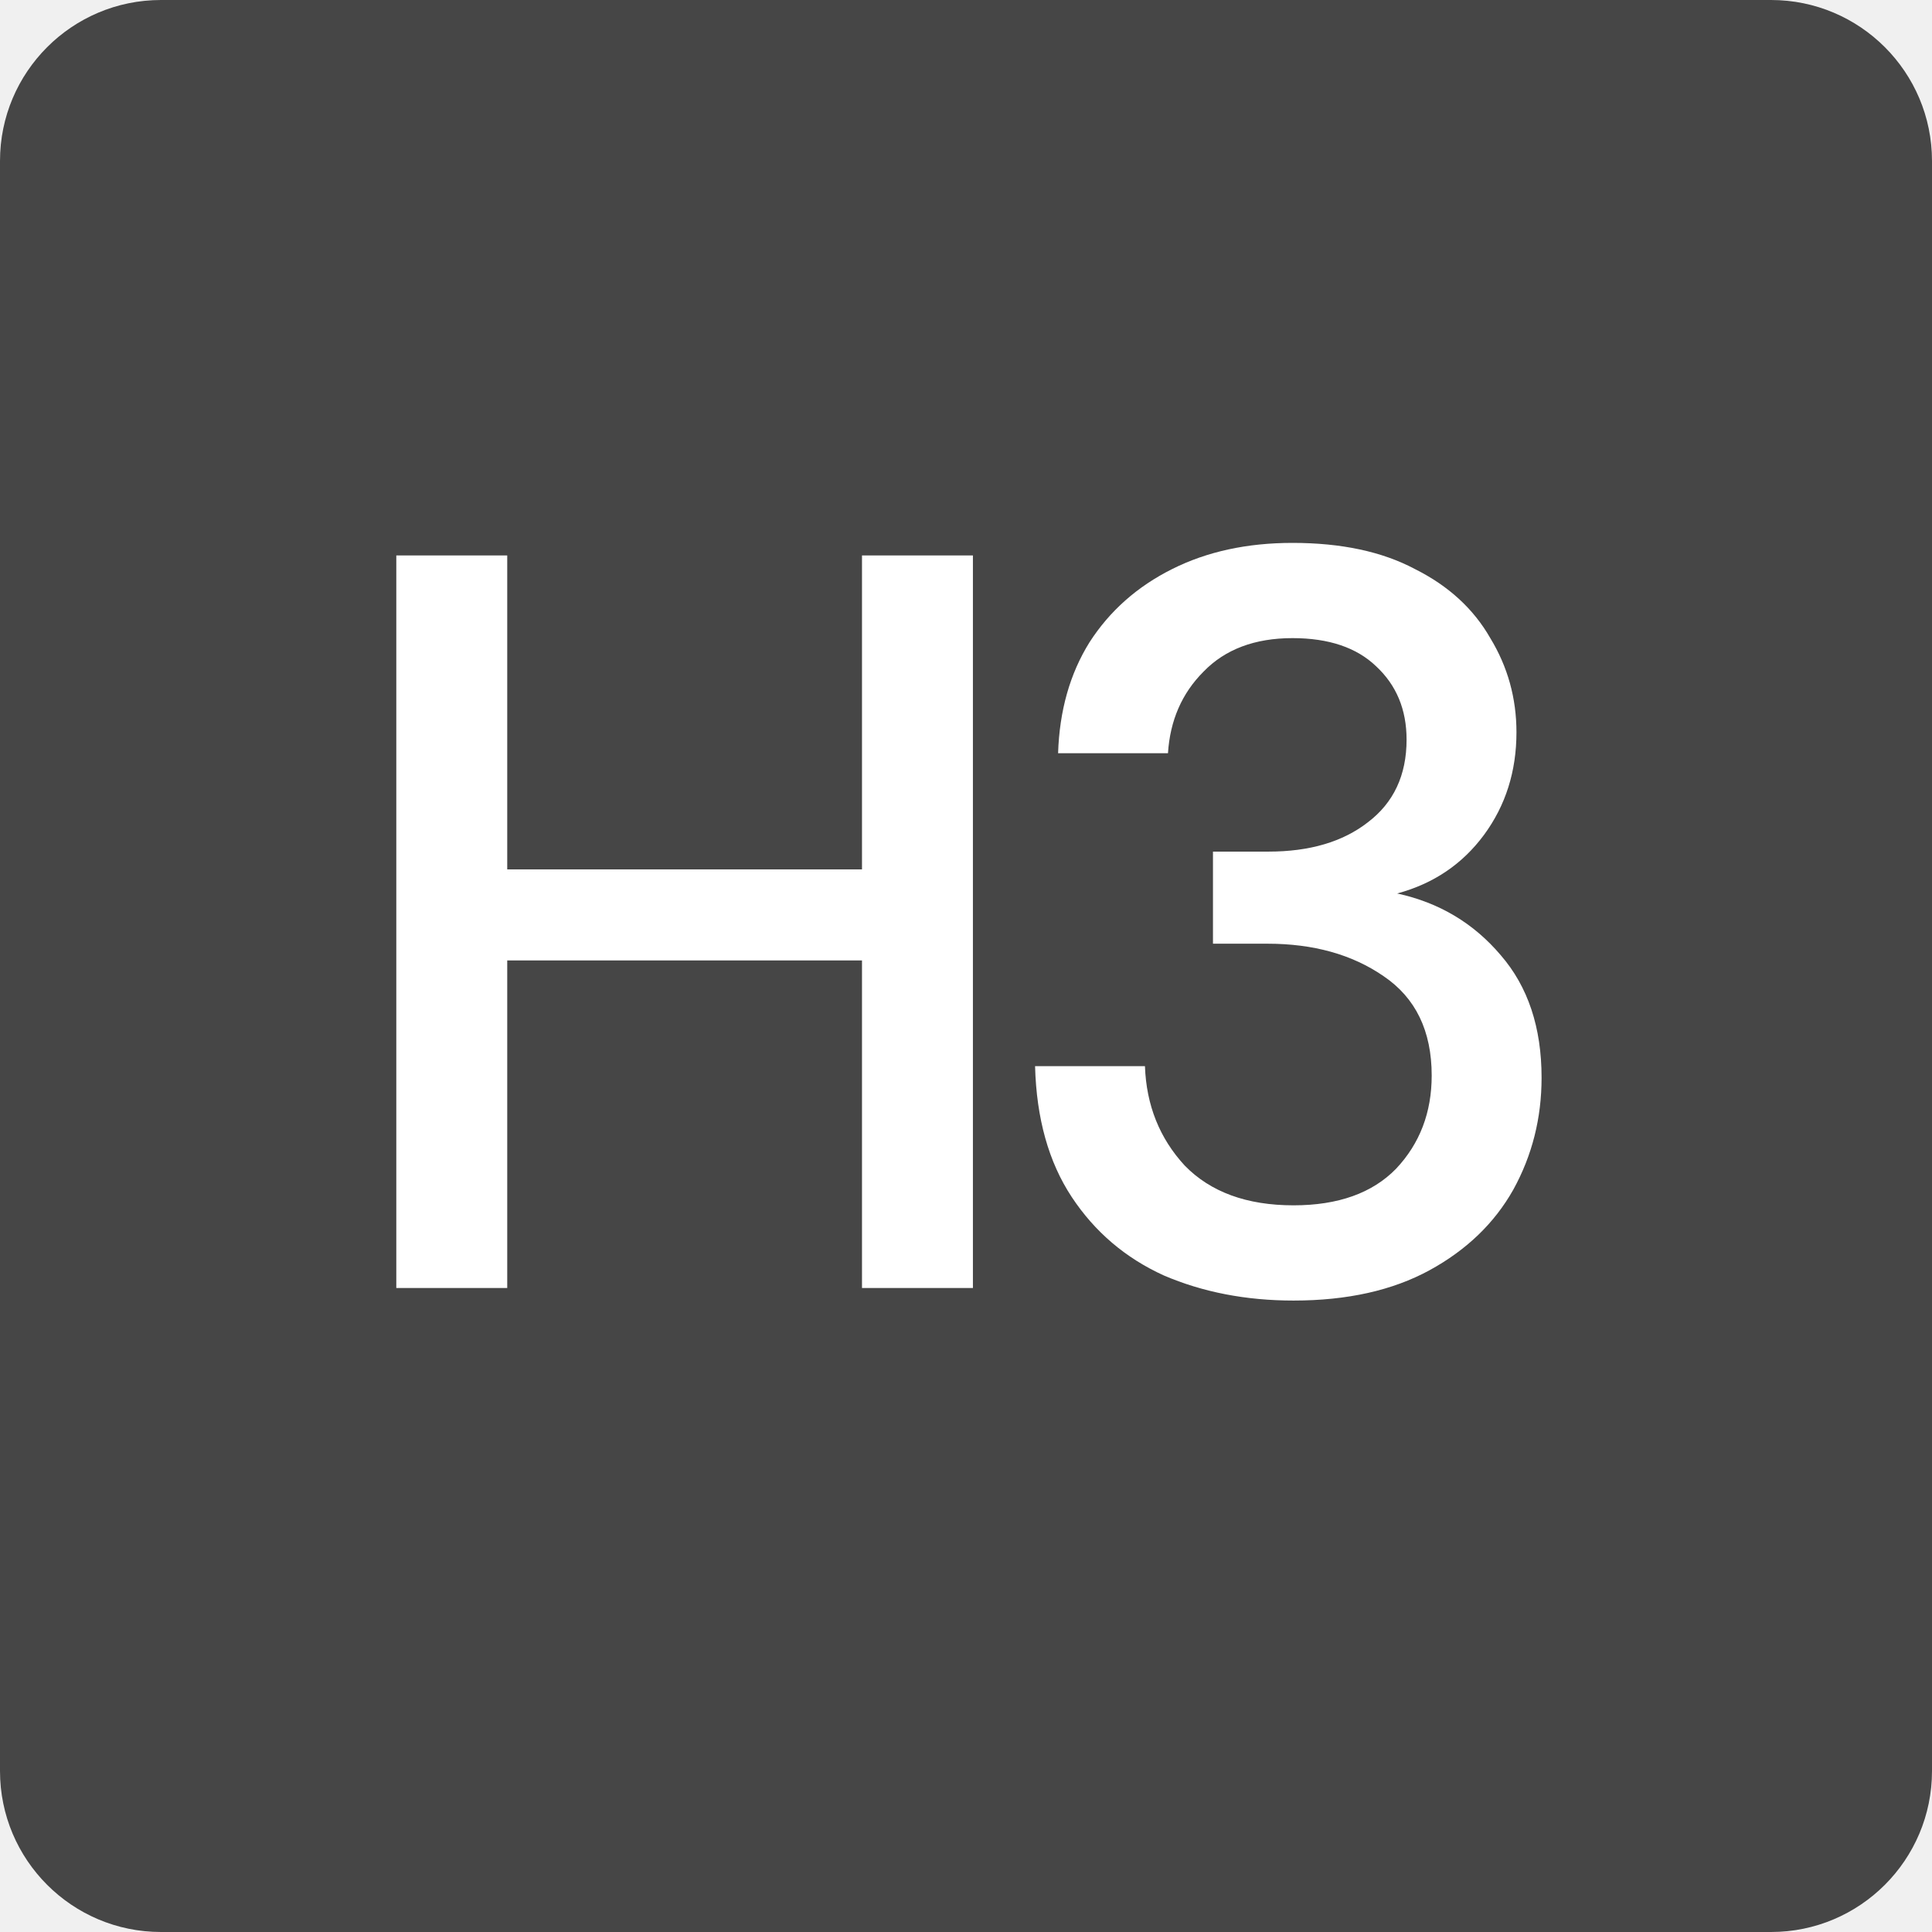
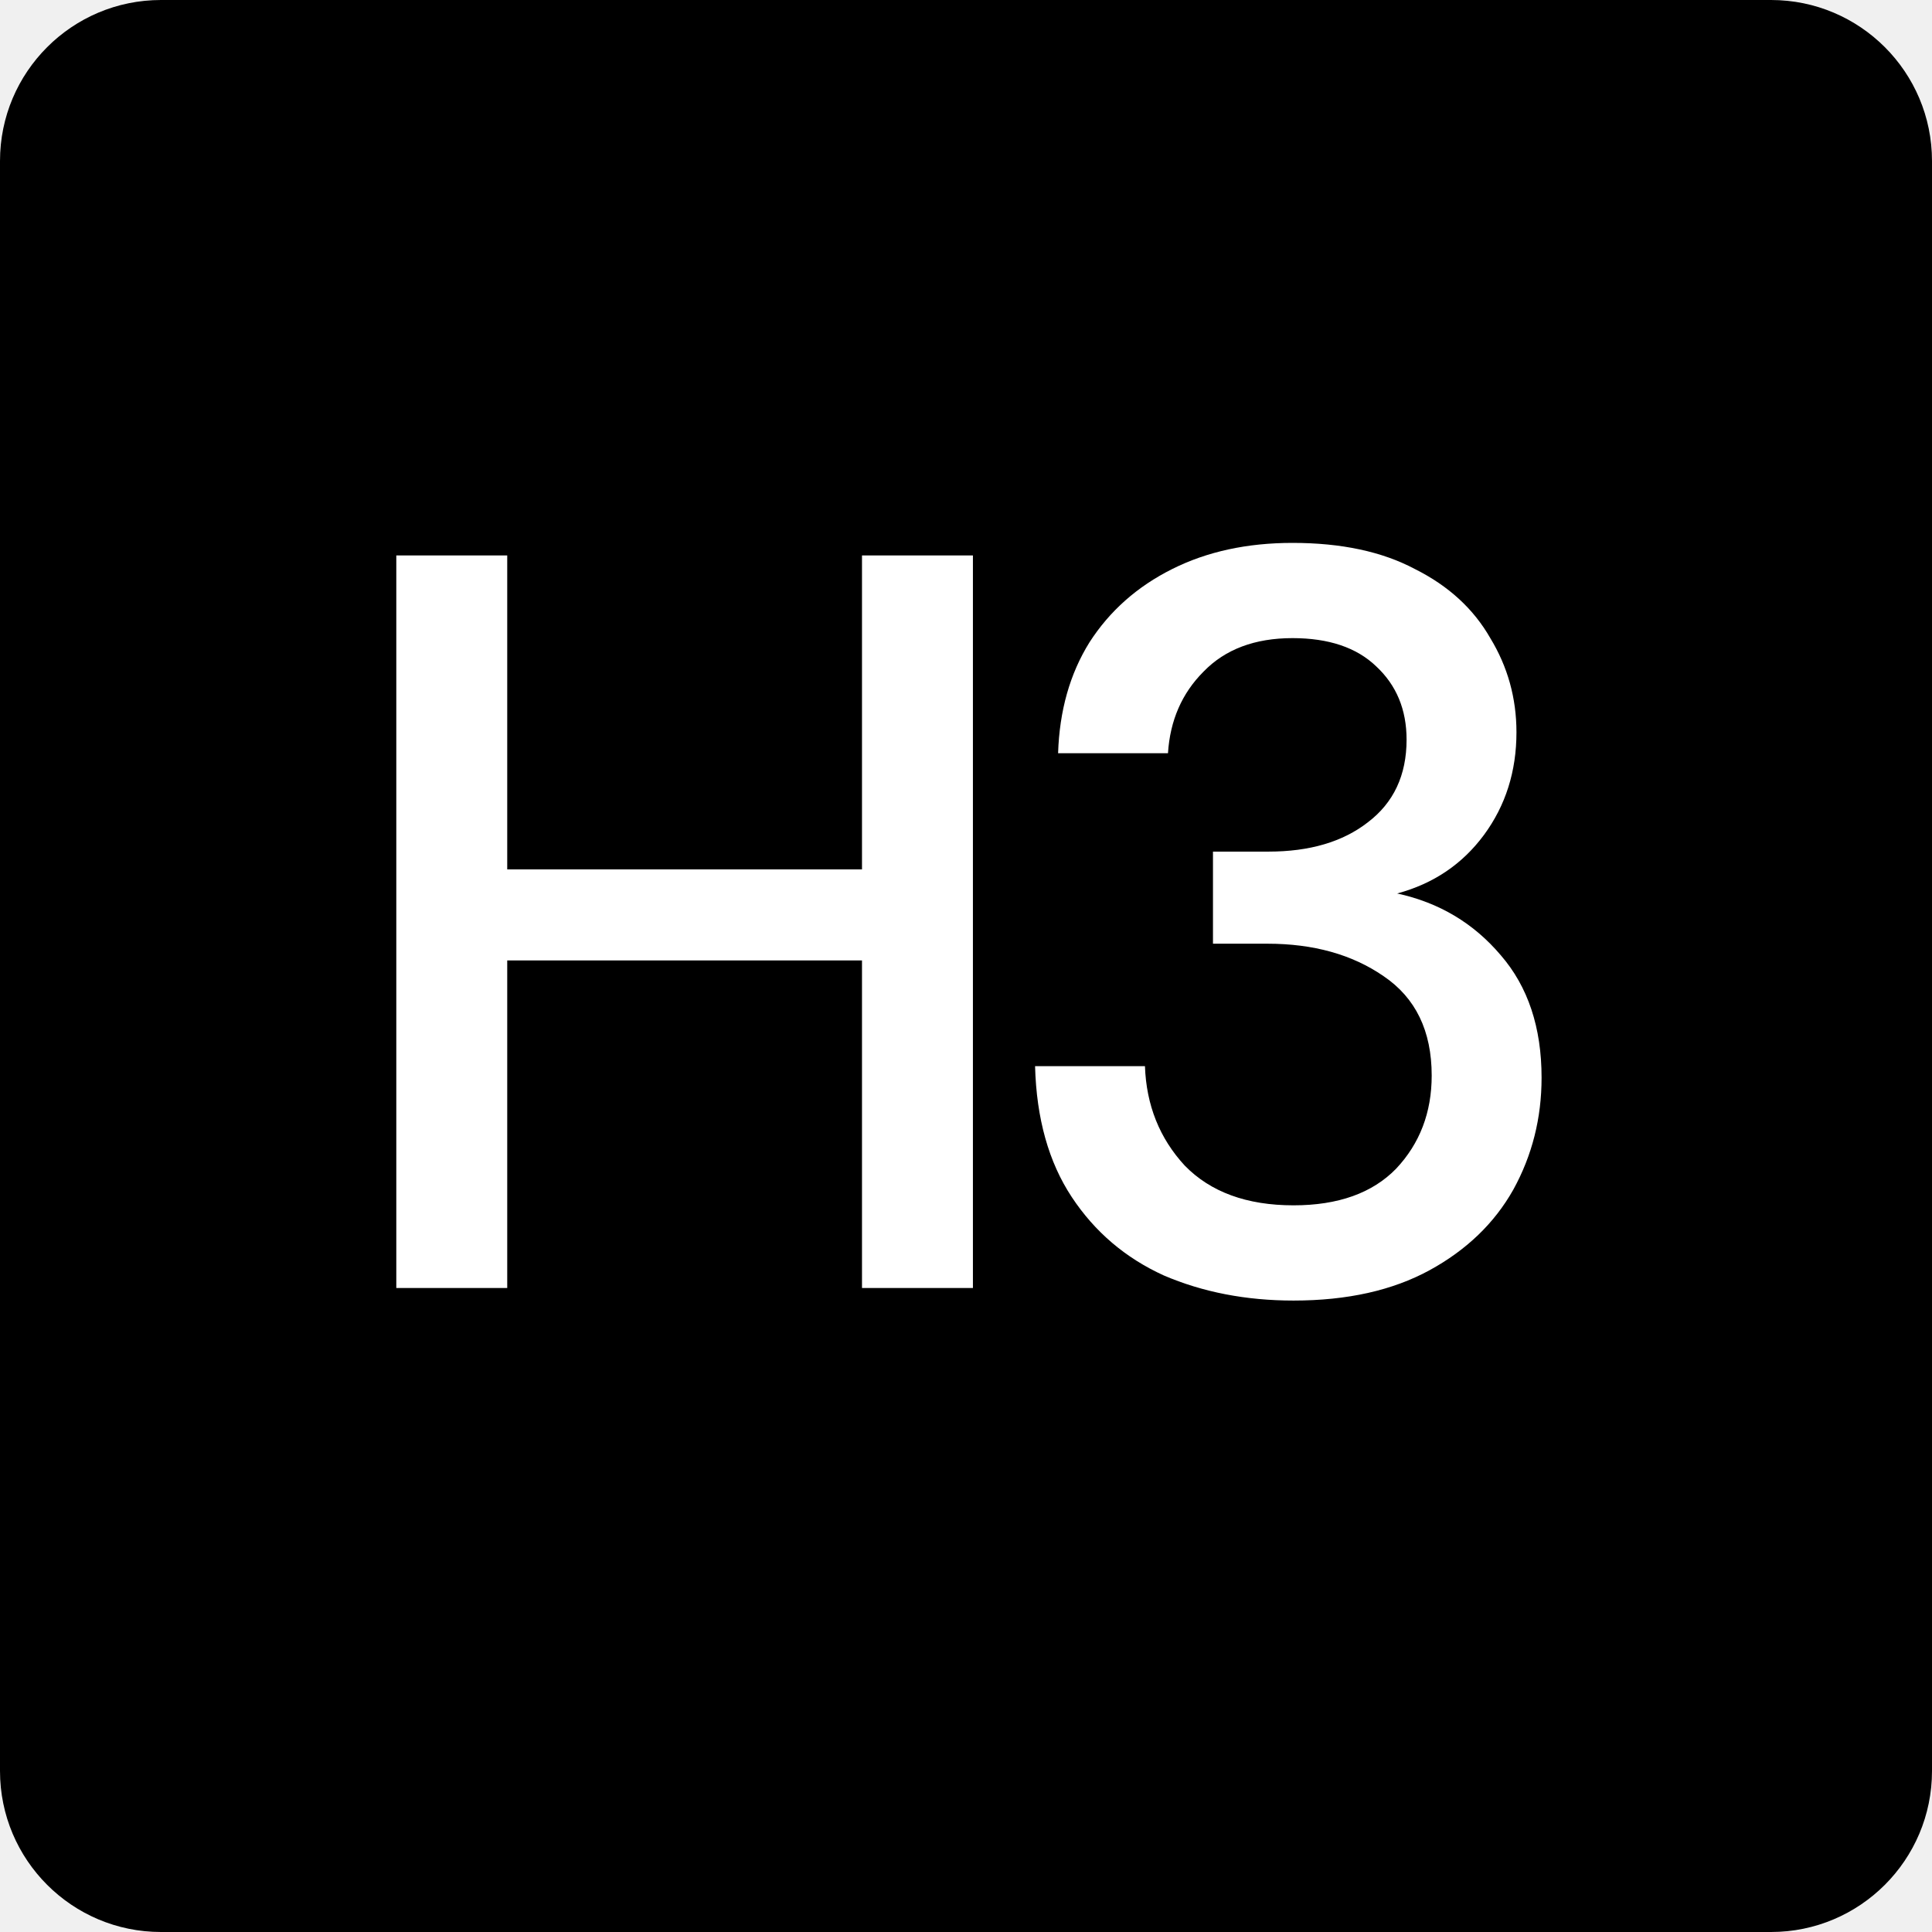
<svg xmlns="http://www.w3.org/2000/svg" width="24" height="24" fill="none" viewBox="0 0 24 24">
-   <rect width="24" height="24" fill="#464646" rx="2" />
+   <rect width="24" height="24" fill="currentColor" rx="2" />
  <path fill="#fff" d="M4.923 16V6.9H6.301V10.8H10.708V6.9H12.086V16H10.708V11.931H6.301V16H4.923ZM16.069 16.156C15.479 16.156 14.942 16.052 14.457 15.844C13.98 15.627 13.599 15.302 13.313 14.869C13.027 14.436 12.875 13.894 12.858 13.244H14.223C14.24 13.729 14.405 14.141 14.717 14.479C15.037 14.808 15.488 14.973 16.069 14.973C16.623 14.973 17.048 14.821 17.343 14.518C17.637 14.206 17.785 13.82 17.785 13.361C17.785 12.806 17.585 12.395 17.187 12.126C16.797 11.857 16.316 11.723 15.744 11.723H15.068V10.579H15.757C16.268 10.579 16.68 10.458 16.992 10.215C17.312 9.972 17.473 9.63 17.473 9.188C17.473 8.815 17.347 8.512 17.096 8.278C16.853 8.044 16.506 7.927 16.056 7.927C15.588 7.927 15.219 8.066 14.951 8.343C14.682 8.612 14.535 8.95 14.509 9.357H13.144C13.161 8.828 13.291 8.369 13.534 7.979C13.785 7.589 14.127 7.286 14.561 7.069C14.994 6.852 15.492 6.744 16.056 6.744C16.662 6.744 17.169 6.852 17.577 7.069C17.993 7.277 18.305 7.563 18.513 7.927C18.729 8.282 18.838 8.672 18.838 9.097C18.838 9.582 18.703 10.007 18.435 10.371C18.166 10.735 17.806 10.978 17.356 11.099C17.876 11.212 18.305 11.467 18.643 11.866C18.981 12.256 19.15 12.763 19.15 13.387C19.15 13.89 19.033 14.353 18.799 14.778C18.565 15.194 18.218 15.528 17.759 15.779C17.299 16.03 16.736 16.156 16.069 16.156Z" />
</svg>
